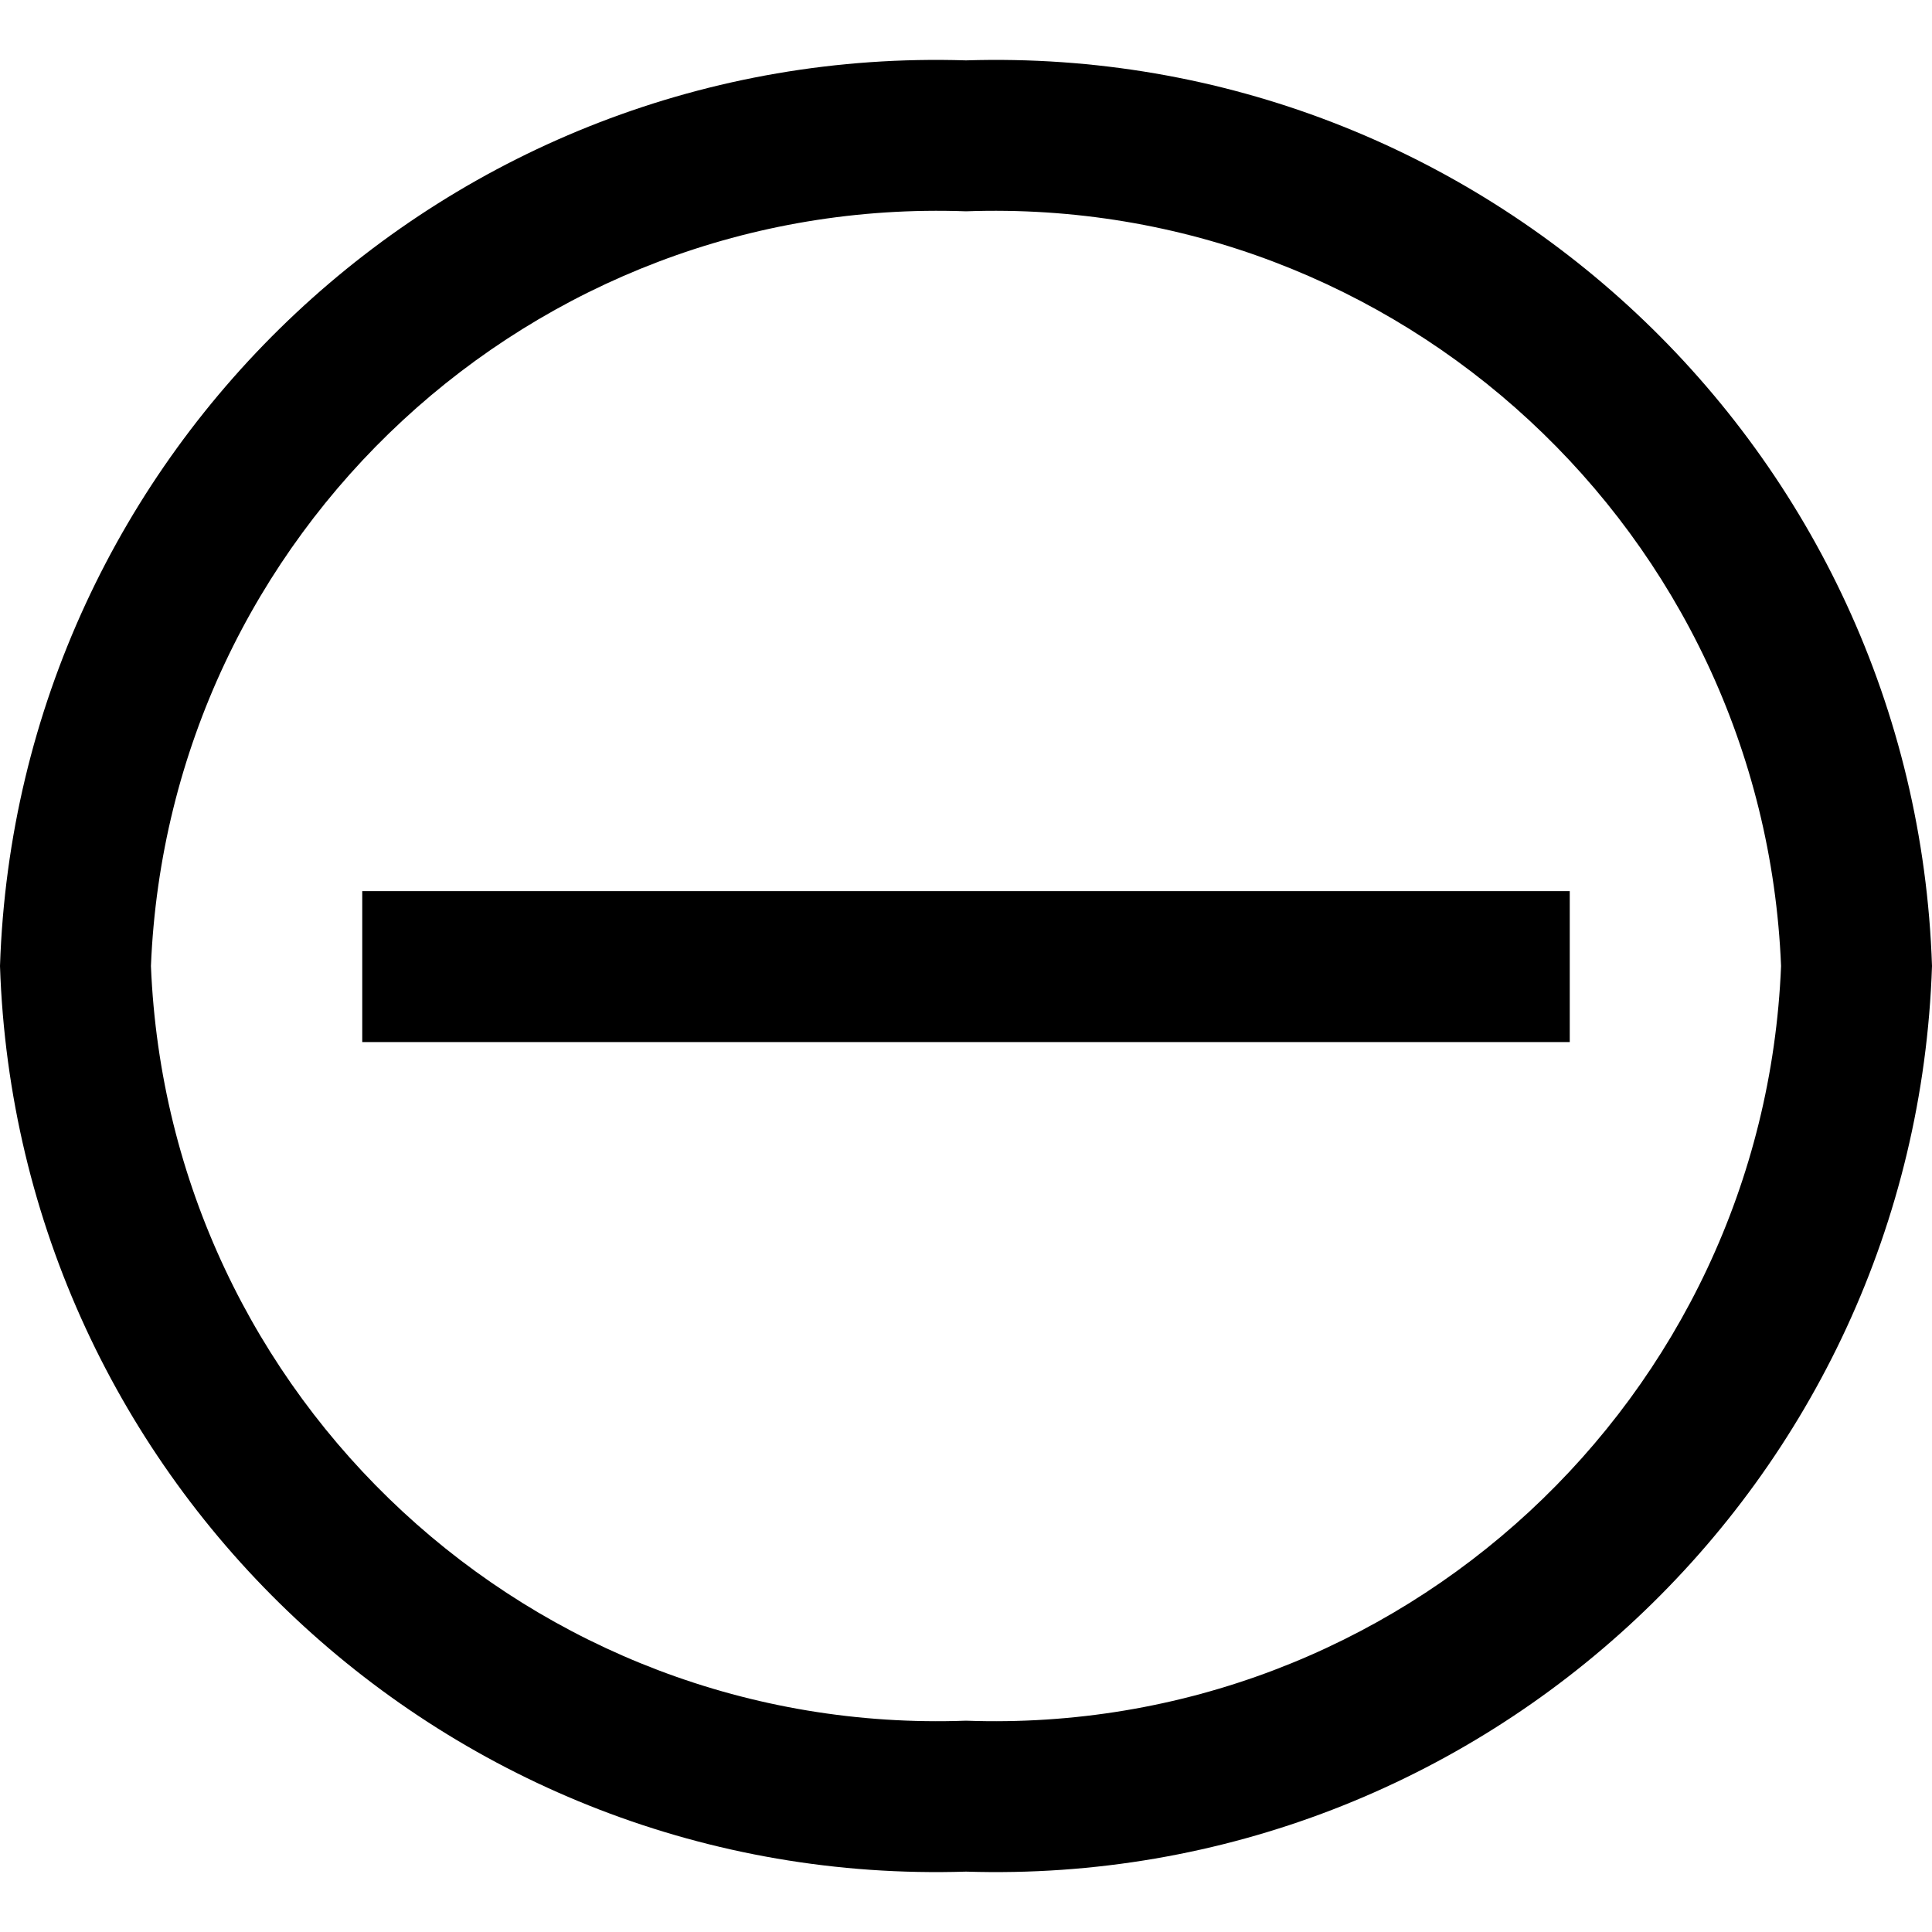
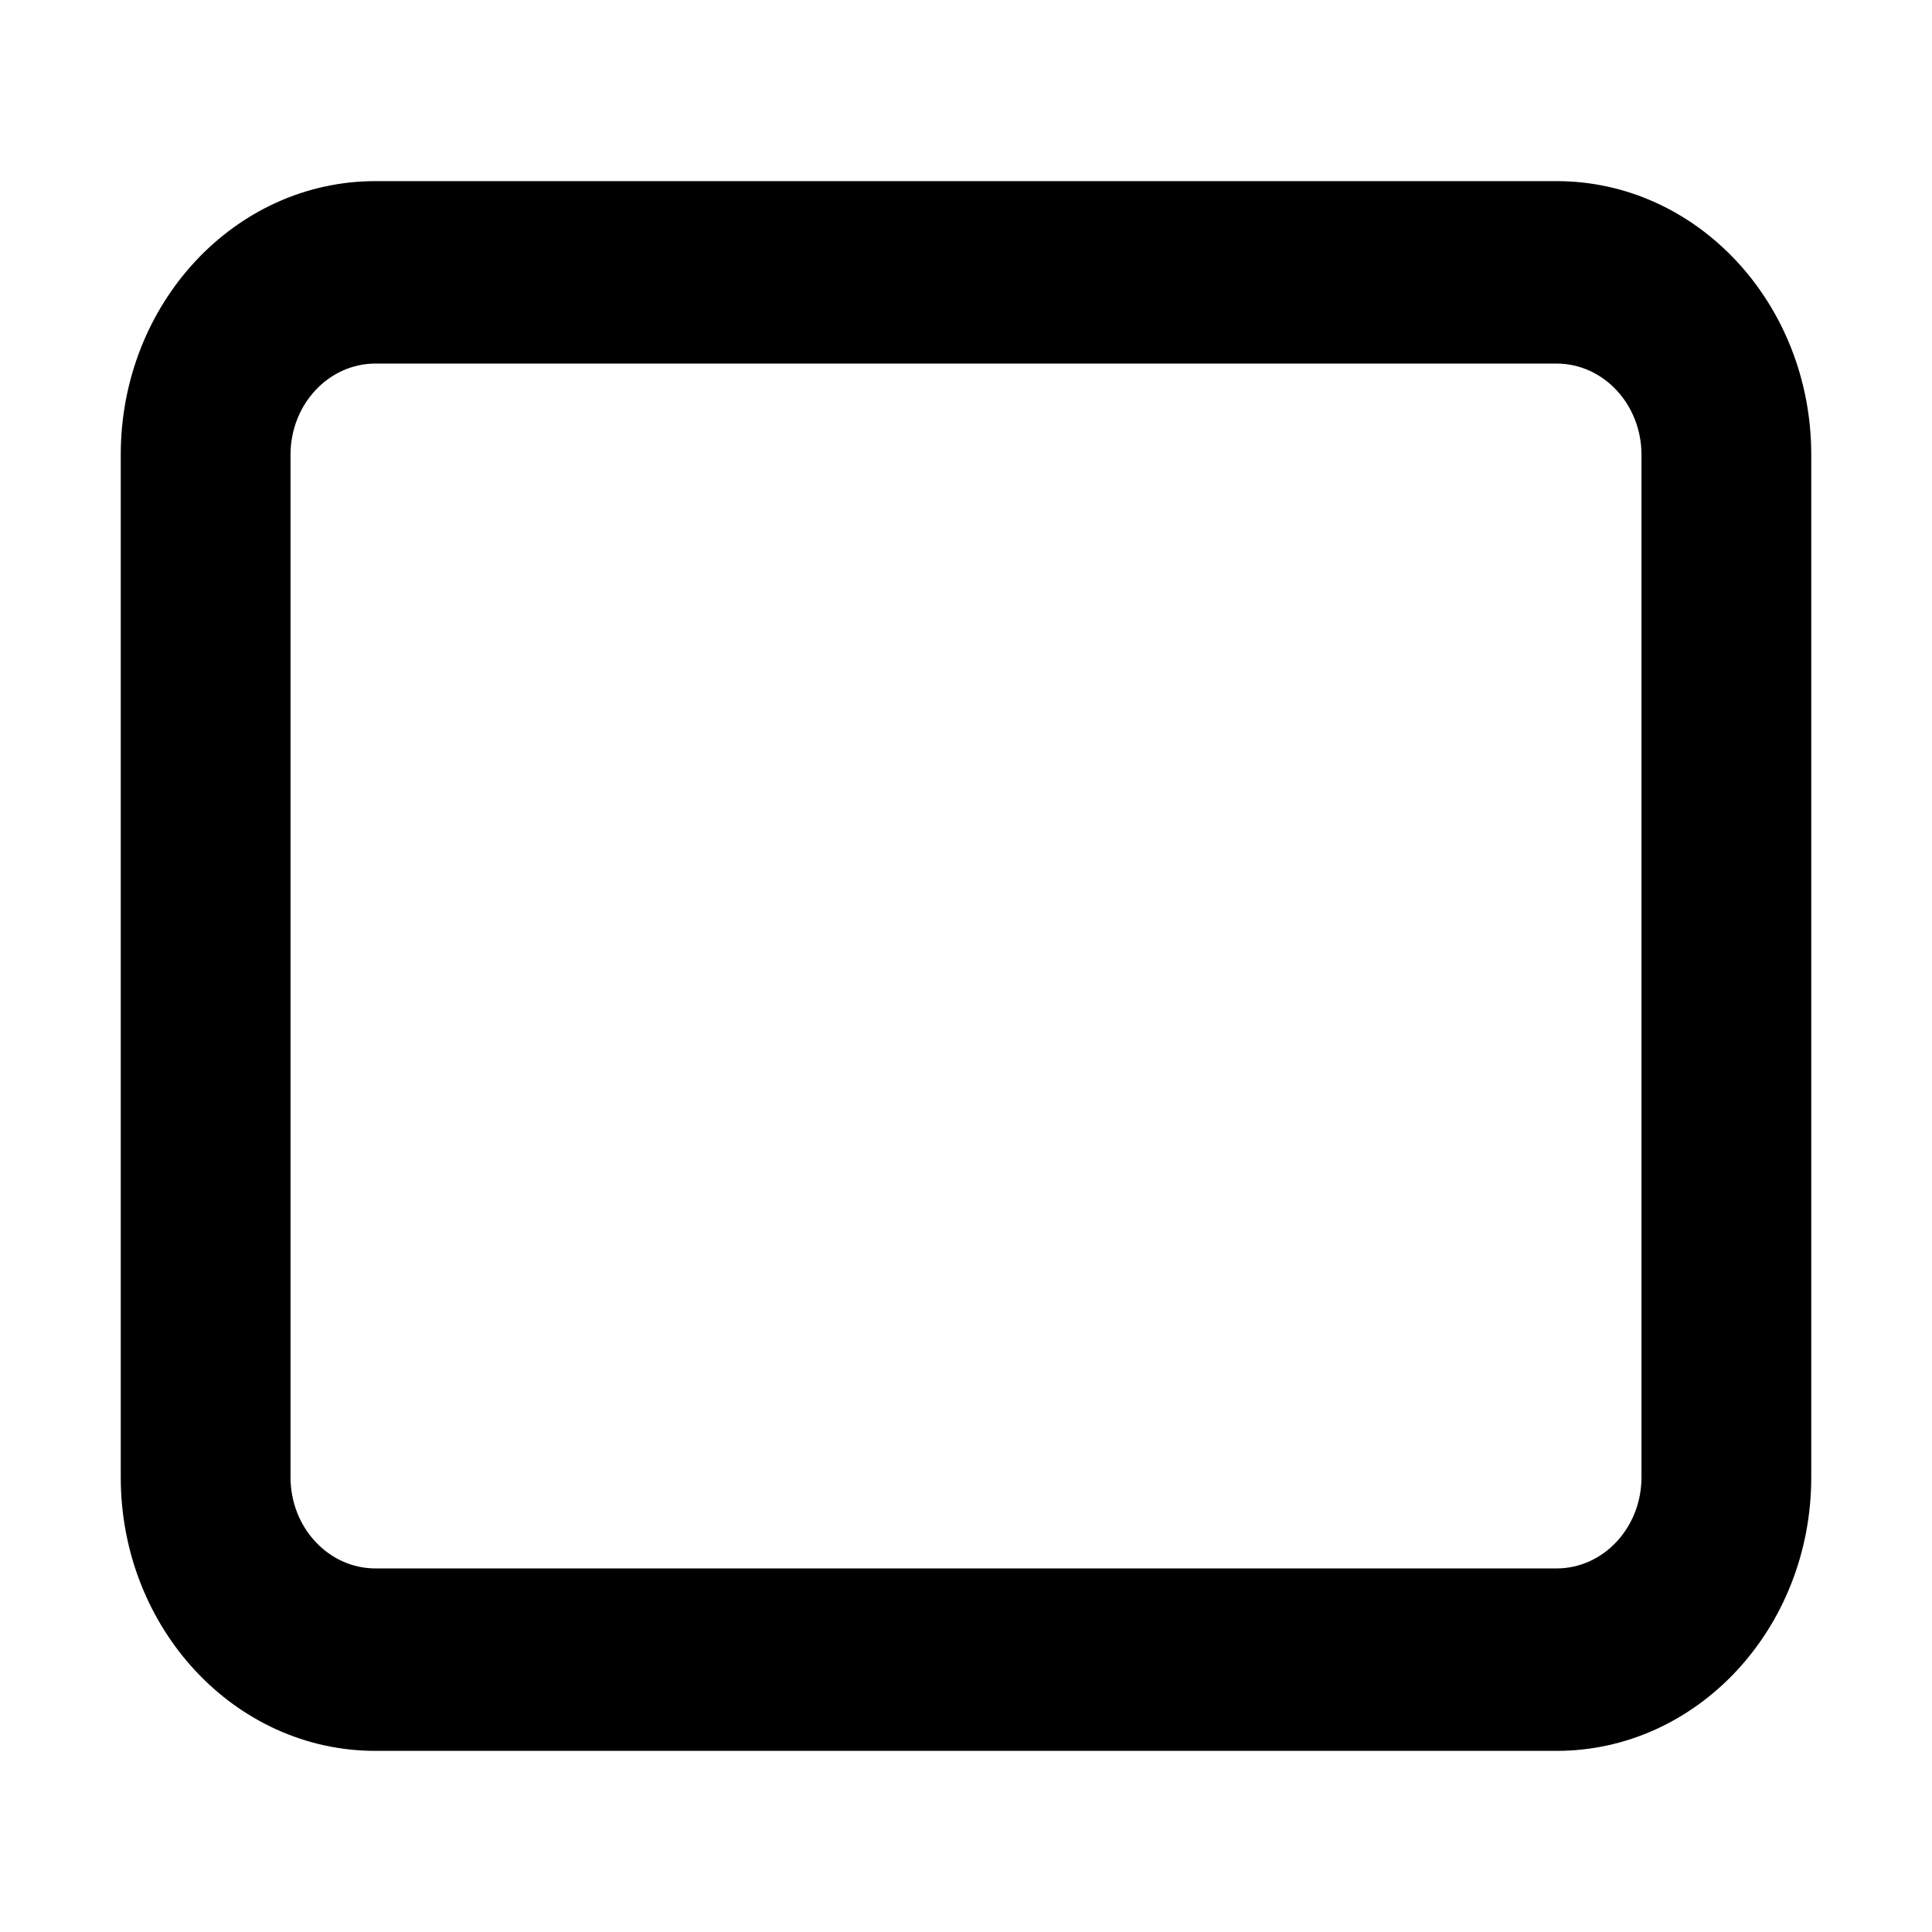
- <svg xmlns="http://www.w3.org/2000/svg" width="16" height="16" viewBox="0 0 16 16">
-   <path d="M3 7.38h10v1.25H3z" />
-   <path d="M8 .5A7.76 7.76 0 0 0 0 8a7.76 7.76 0 0 0 8 7.5A7.76 7.76 0 0 0 16 8 7.76 7.76 0 0 0 8 .5m0 13.75A6.52 6.52 0 0 1 1.25 8 6.52 6.52 0 0 1 8 1.75 6.52 6.52 0 0 1 14.75 8 6.52 6.52 0 0 1 8 14.25" />
+ <svg xmlns="http://www.w3.org/2000/svg" width="16" height="16" viewBox="0 0 16 16" fill="currentColor">
+   <path d="M13.594 3.766C13.594 3.349 13.279 3.011 12.891 3.011H3.109C2.721 3.011 2.406 3.349 2.406 3.766V12.234C2.406 12.651 2.721 12.989 3.109 12.989H12.891C13.279 12.989 13.594 12.651 13.594 12.234V3.766ZM15 12.234C15 13.485 14.056 14.5 12.891 14.5H3.109C1.944 14.5 1 13.485 1 12.234V3.766C1 2.515 1.944 1.5 3.109 1.5H12.891C14.056 1.5 15 2.515 15 3.766V12.234Z" />
</svg>
